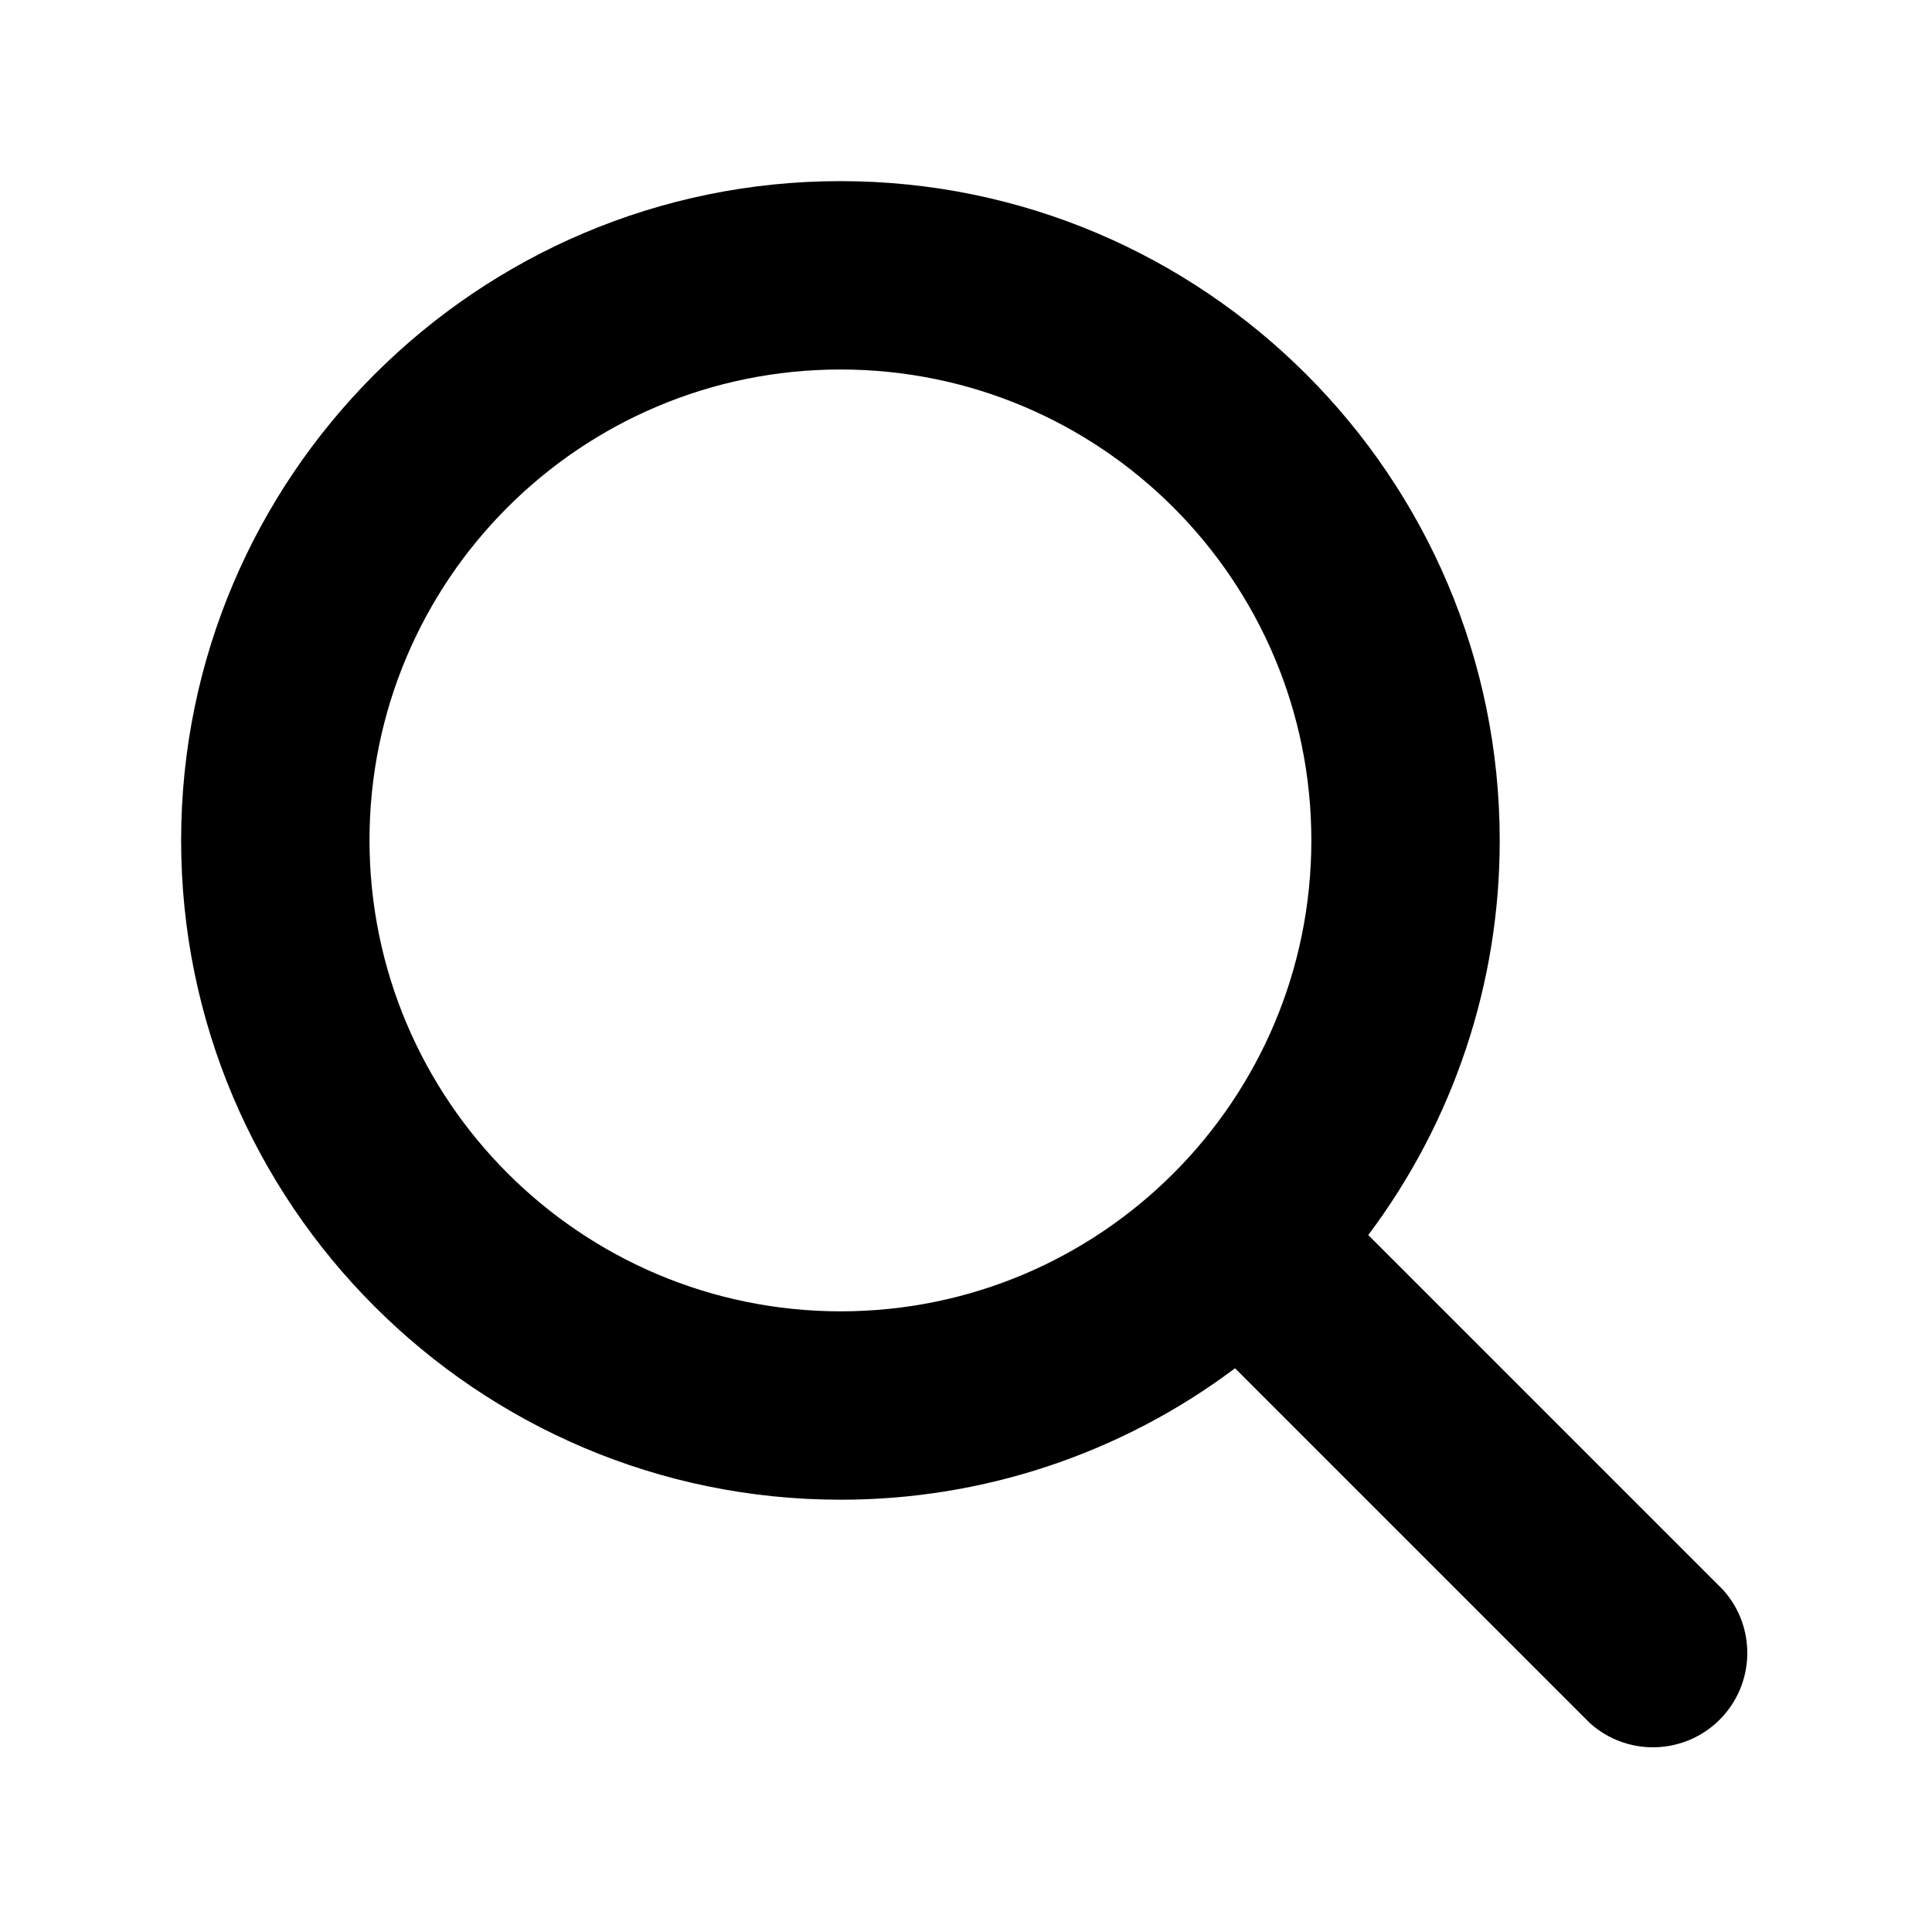
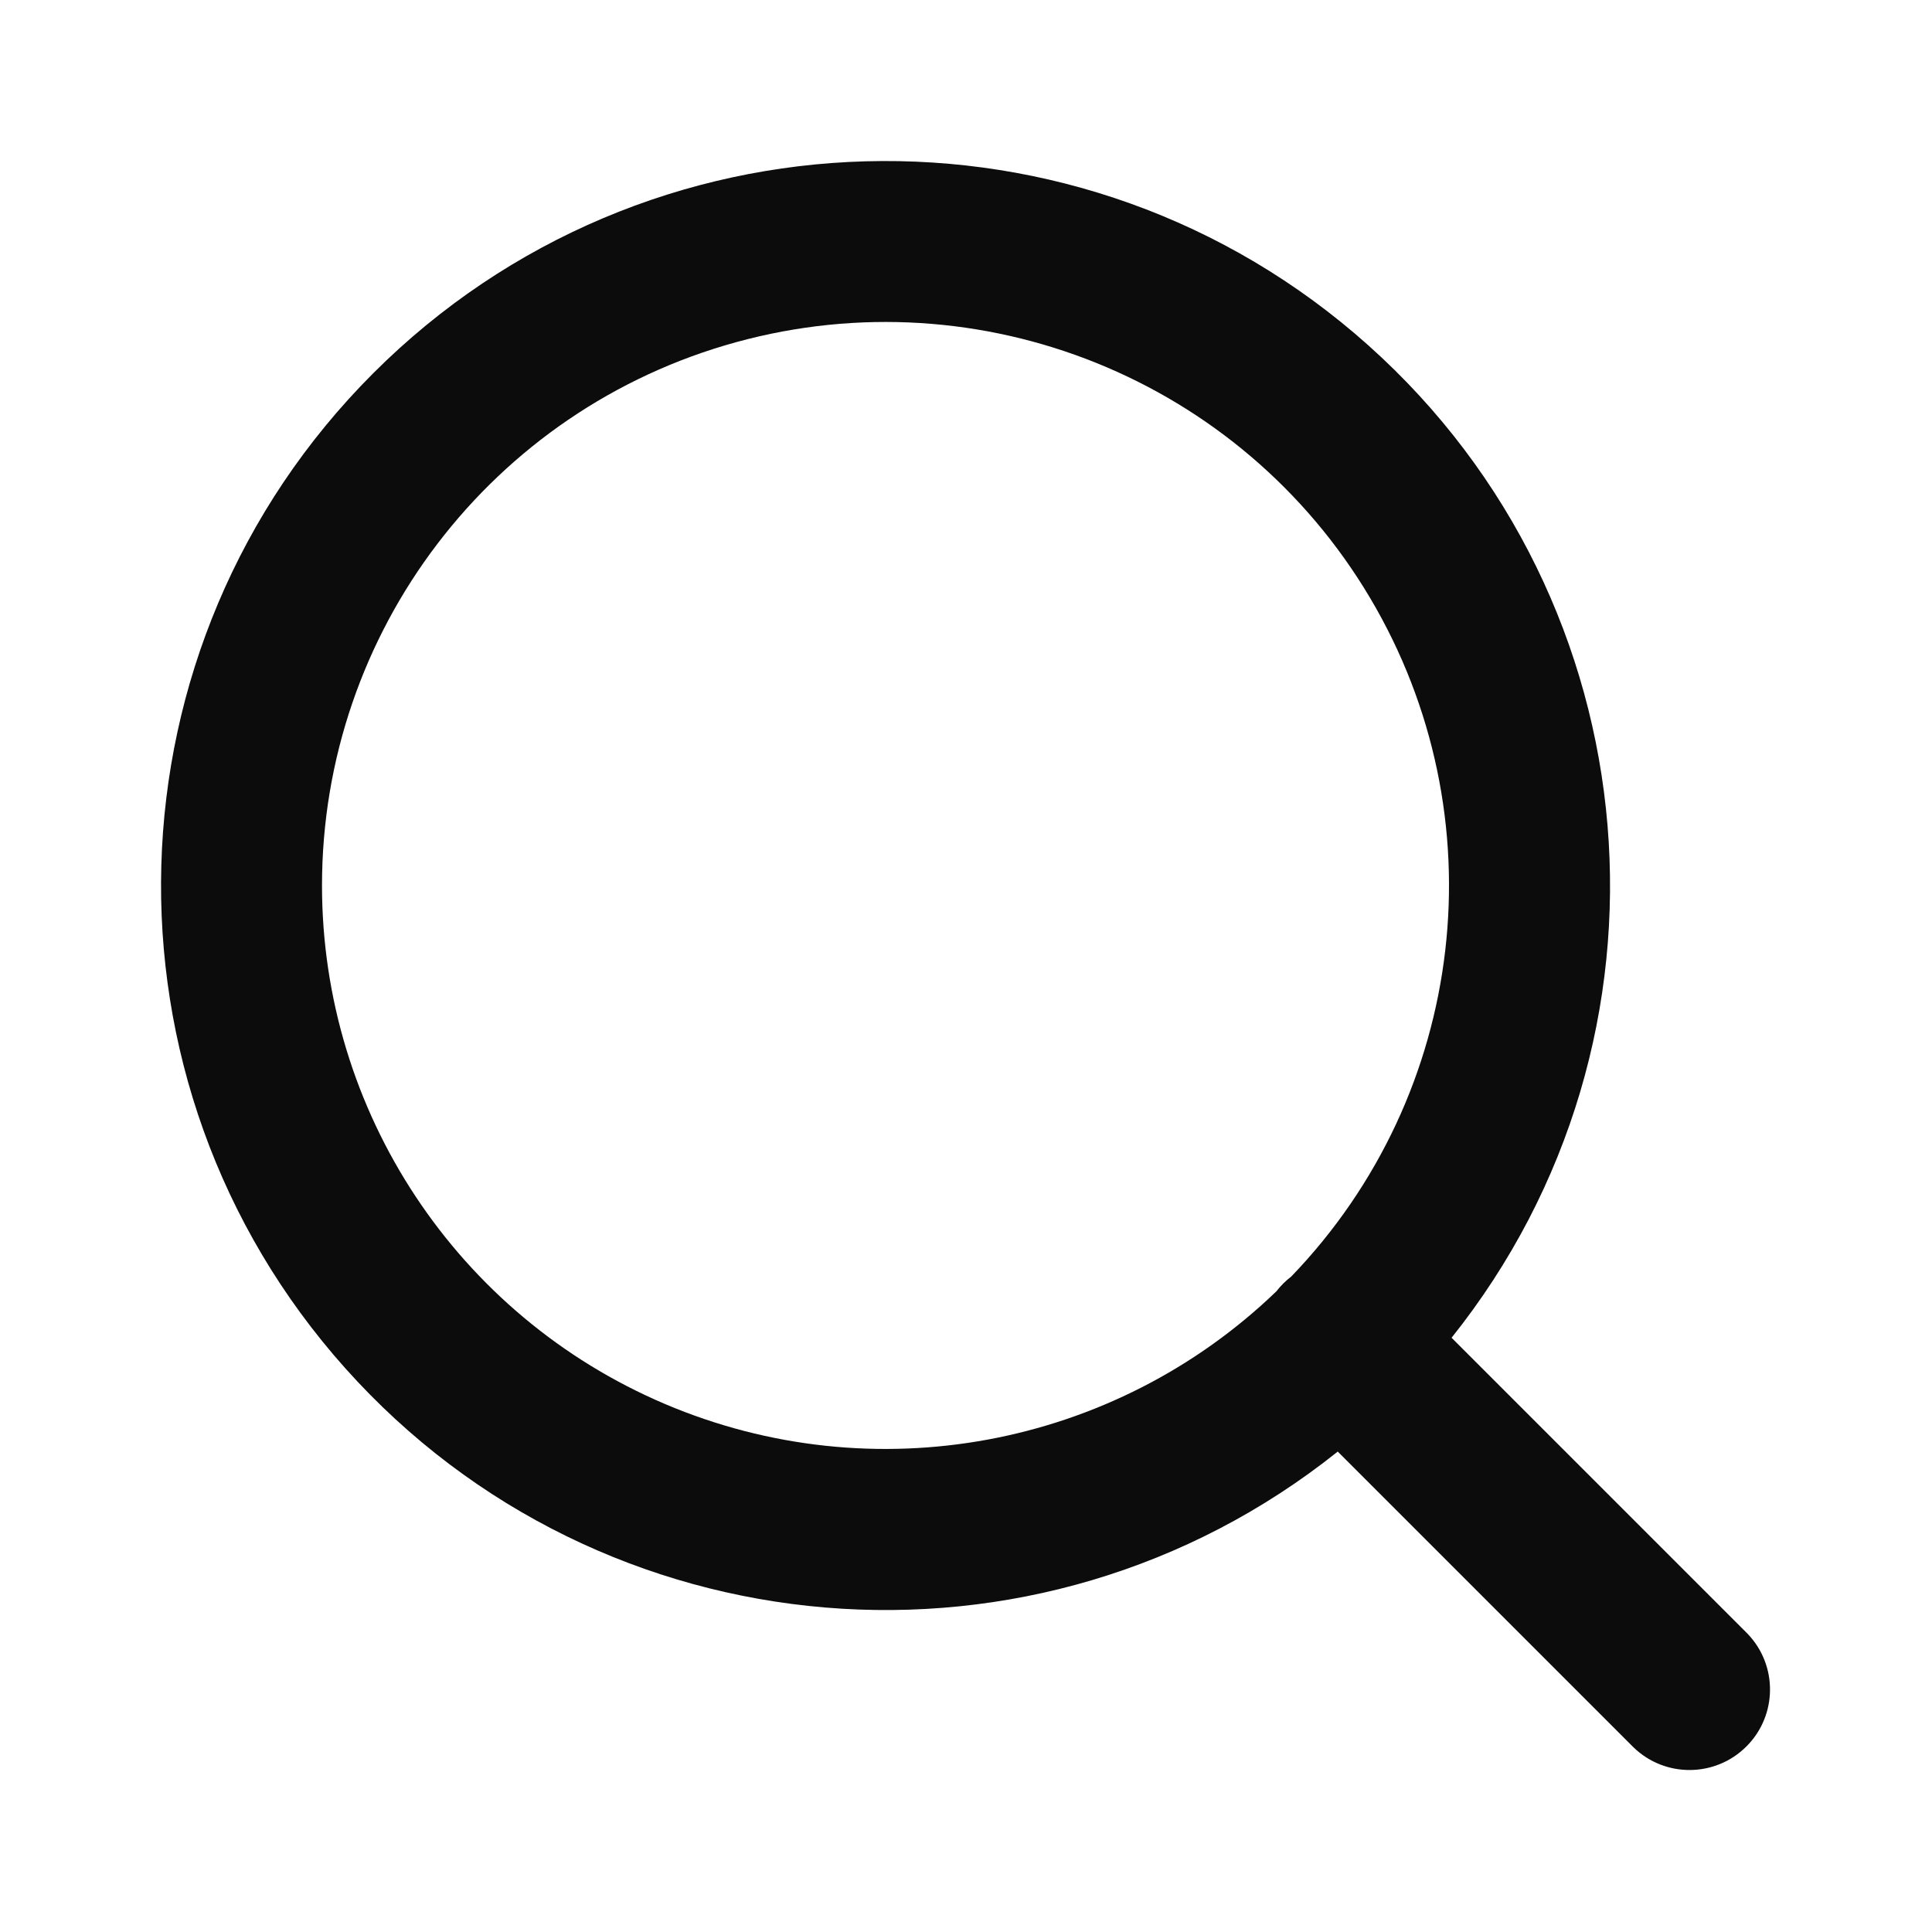
- <svg xmlns="http://www.w3.org/2000/svg" height="512" viewBox="0 0 512 512" width="512">
-   <path d="M456.69 421.39 362.6 327.3a173.8 173.8 0 0 0 34.84-104.58C397.44 126.38 319.06 48 222.72 48S48 126.38 48 222.72s78.38 174.72 174.72 174.72A173.8 173.8 0 0 0 327.3 362.6l94.09 94.09a25 25 0 0 0 35.3-35.3M97.92 222.72a124.8 124.8 0 1 1 124.8 124.8 124.95 124.95 0 0 1-124.8-124.8" />
+ <svg xmlns="http://www.w3.org/2000/svg" data-v-80adb7eb="" width="24" height="24" fill="none" viewBox="0 0 24 24" class="search-icon">
+   <path fill="currentColor" fill-opacity=".95" fill-rule="evenodd" d="M4 11a7 7 0 1 1 12.041 4.857 1.009 1.009 0 0 0-.185.184A7 7 0 0 1 4 11Zm12.618 7.032a9 9 0 1 1 1.414-1.414l3.675 3.675a1 1 0 0 1-1.414 1.414l-3.675-3.675Z" clip-rule="evenodd" />
</svg>
